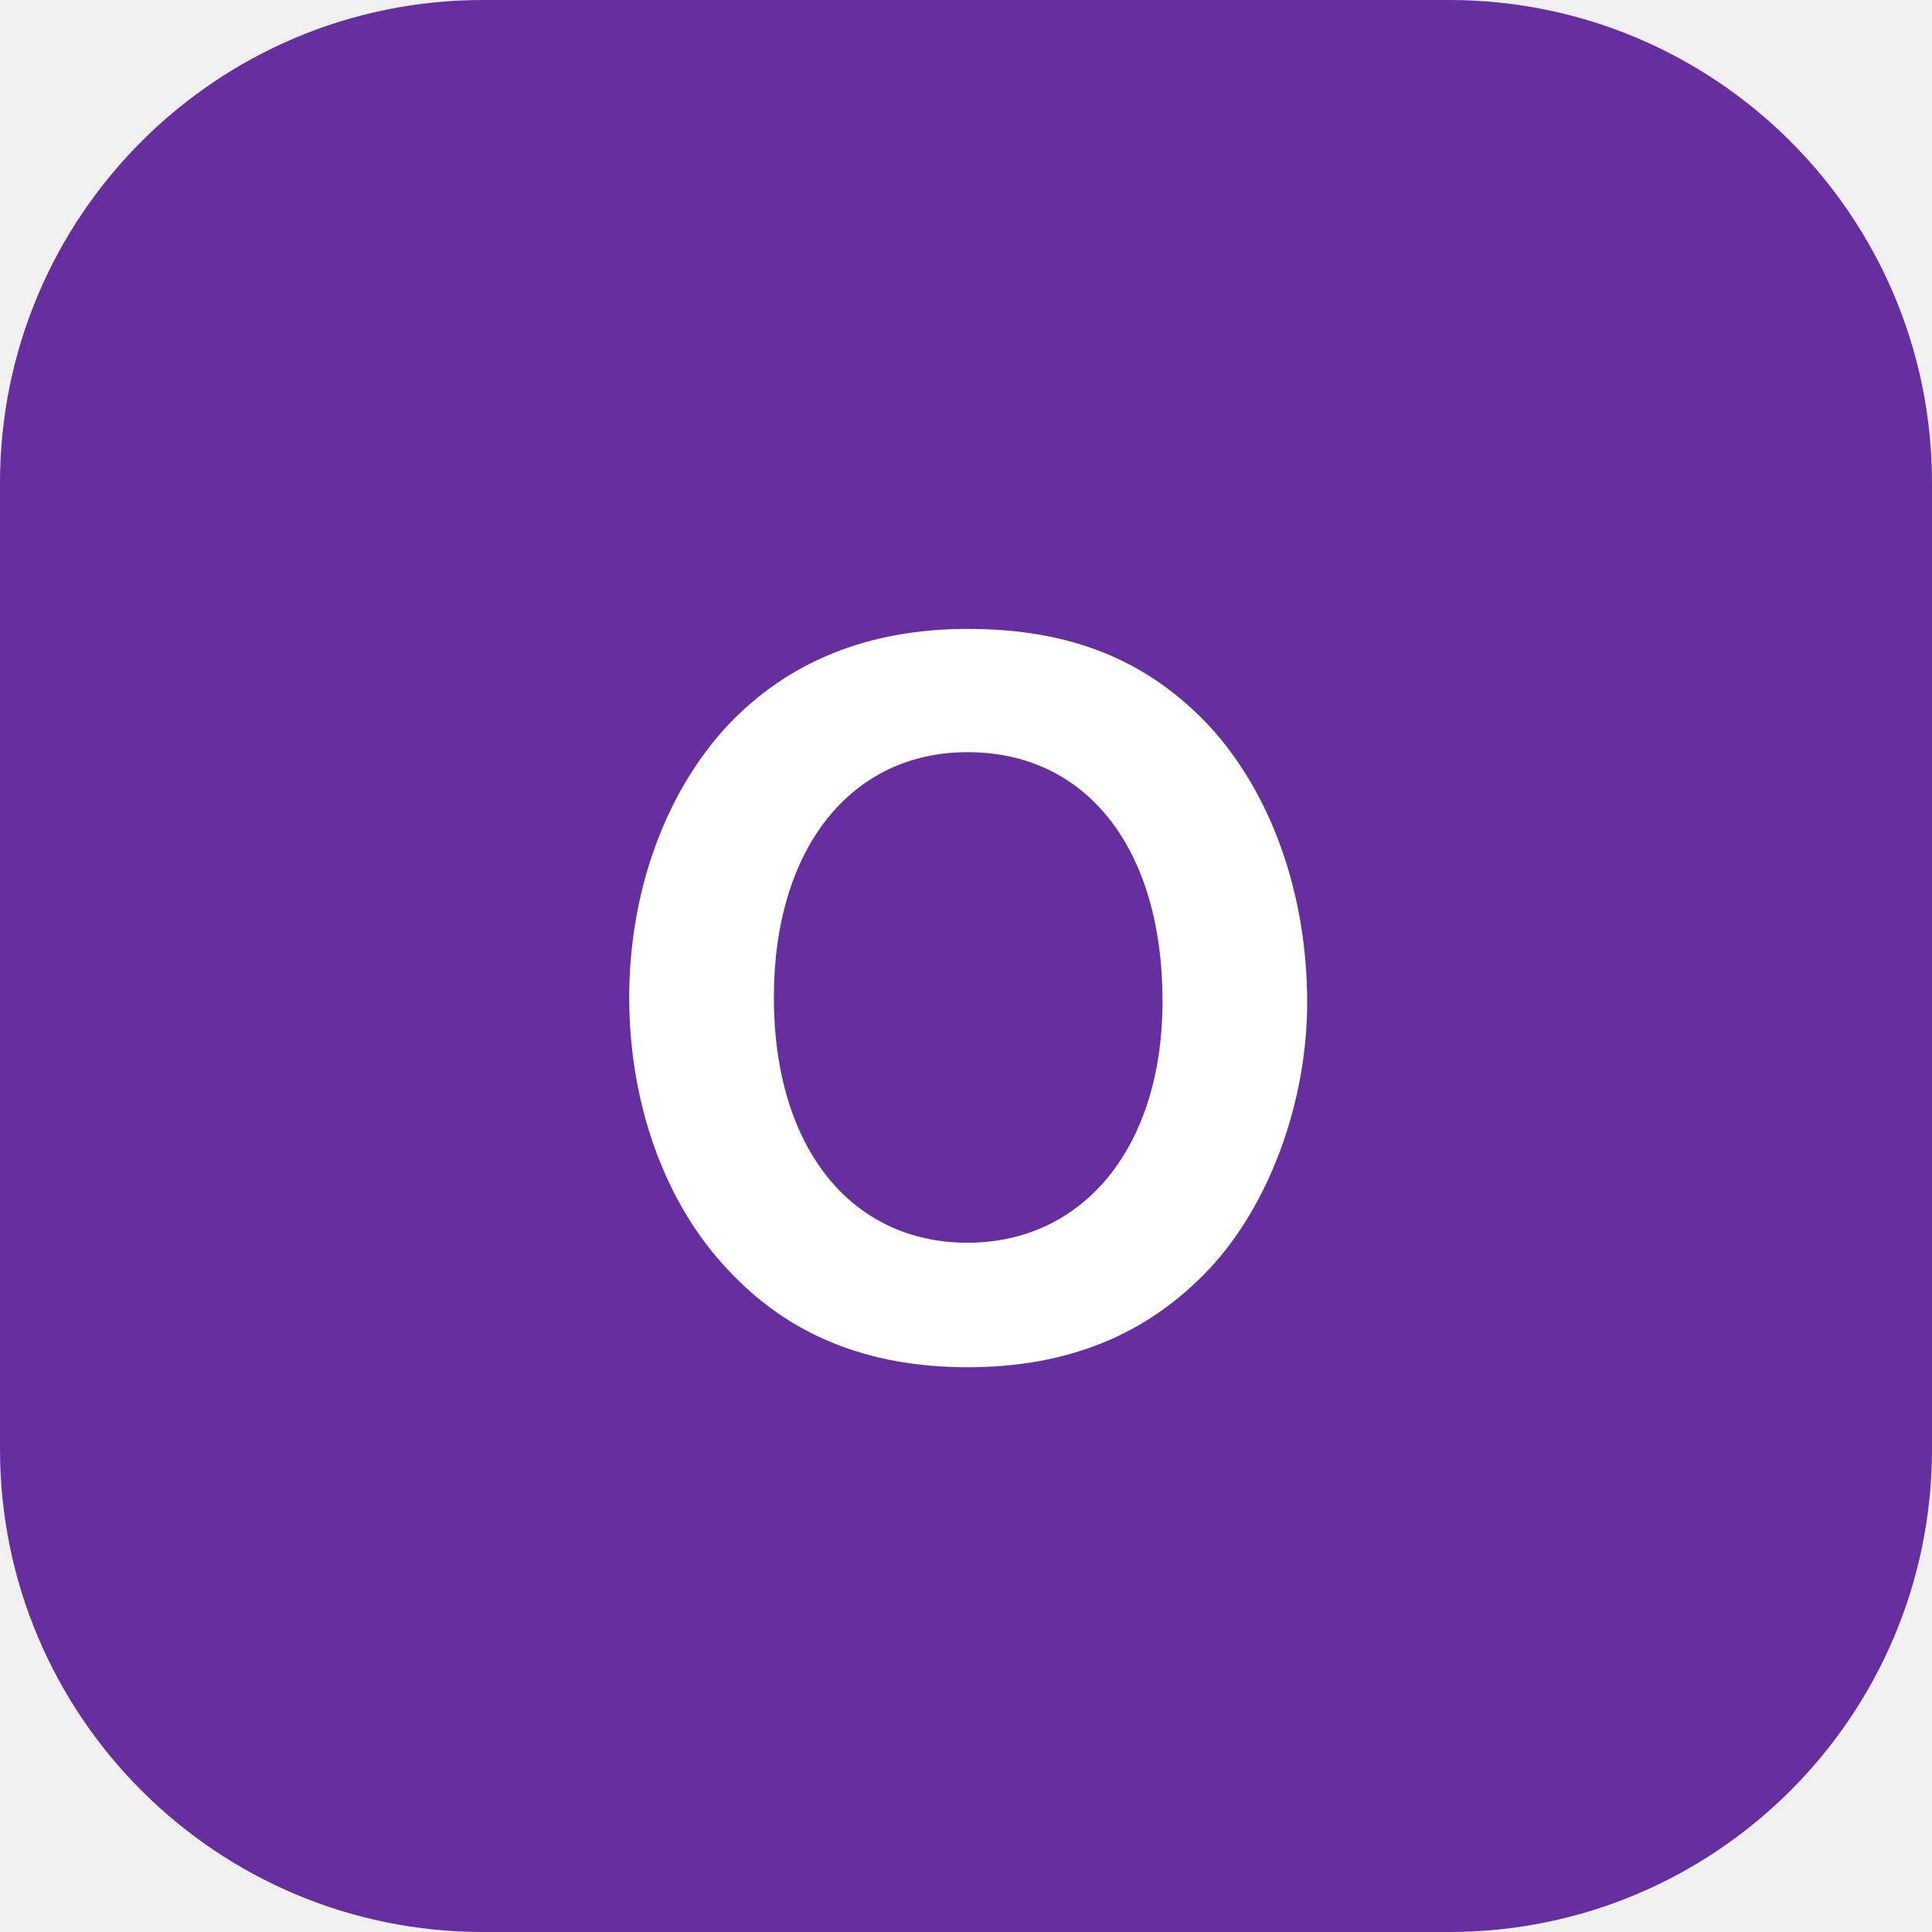
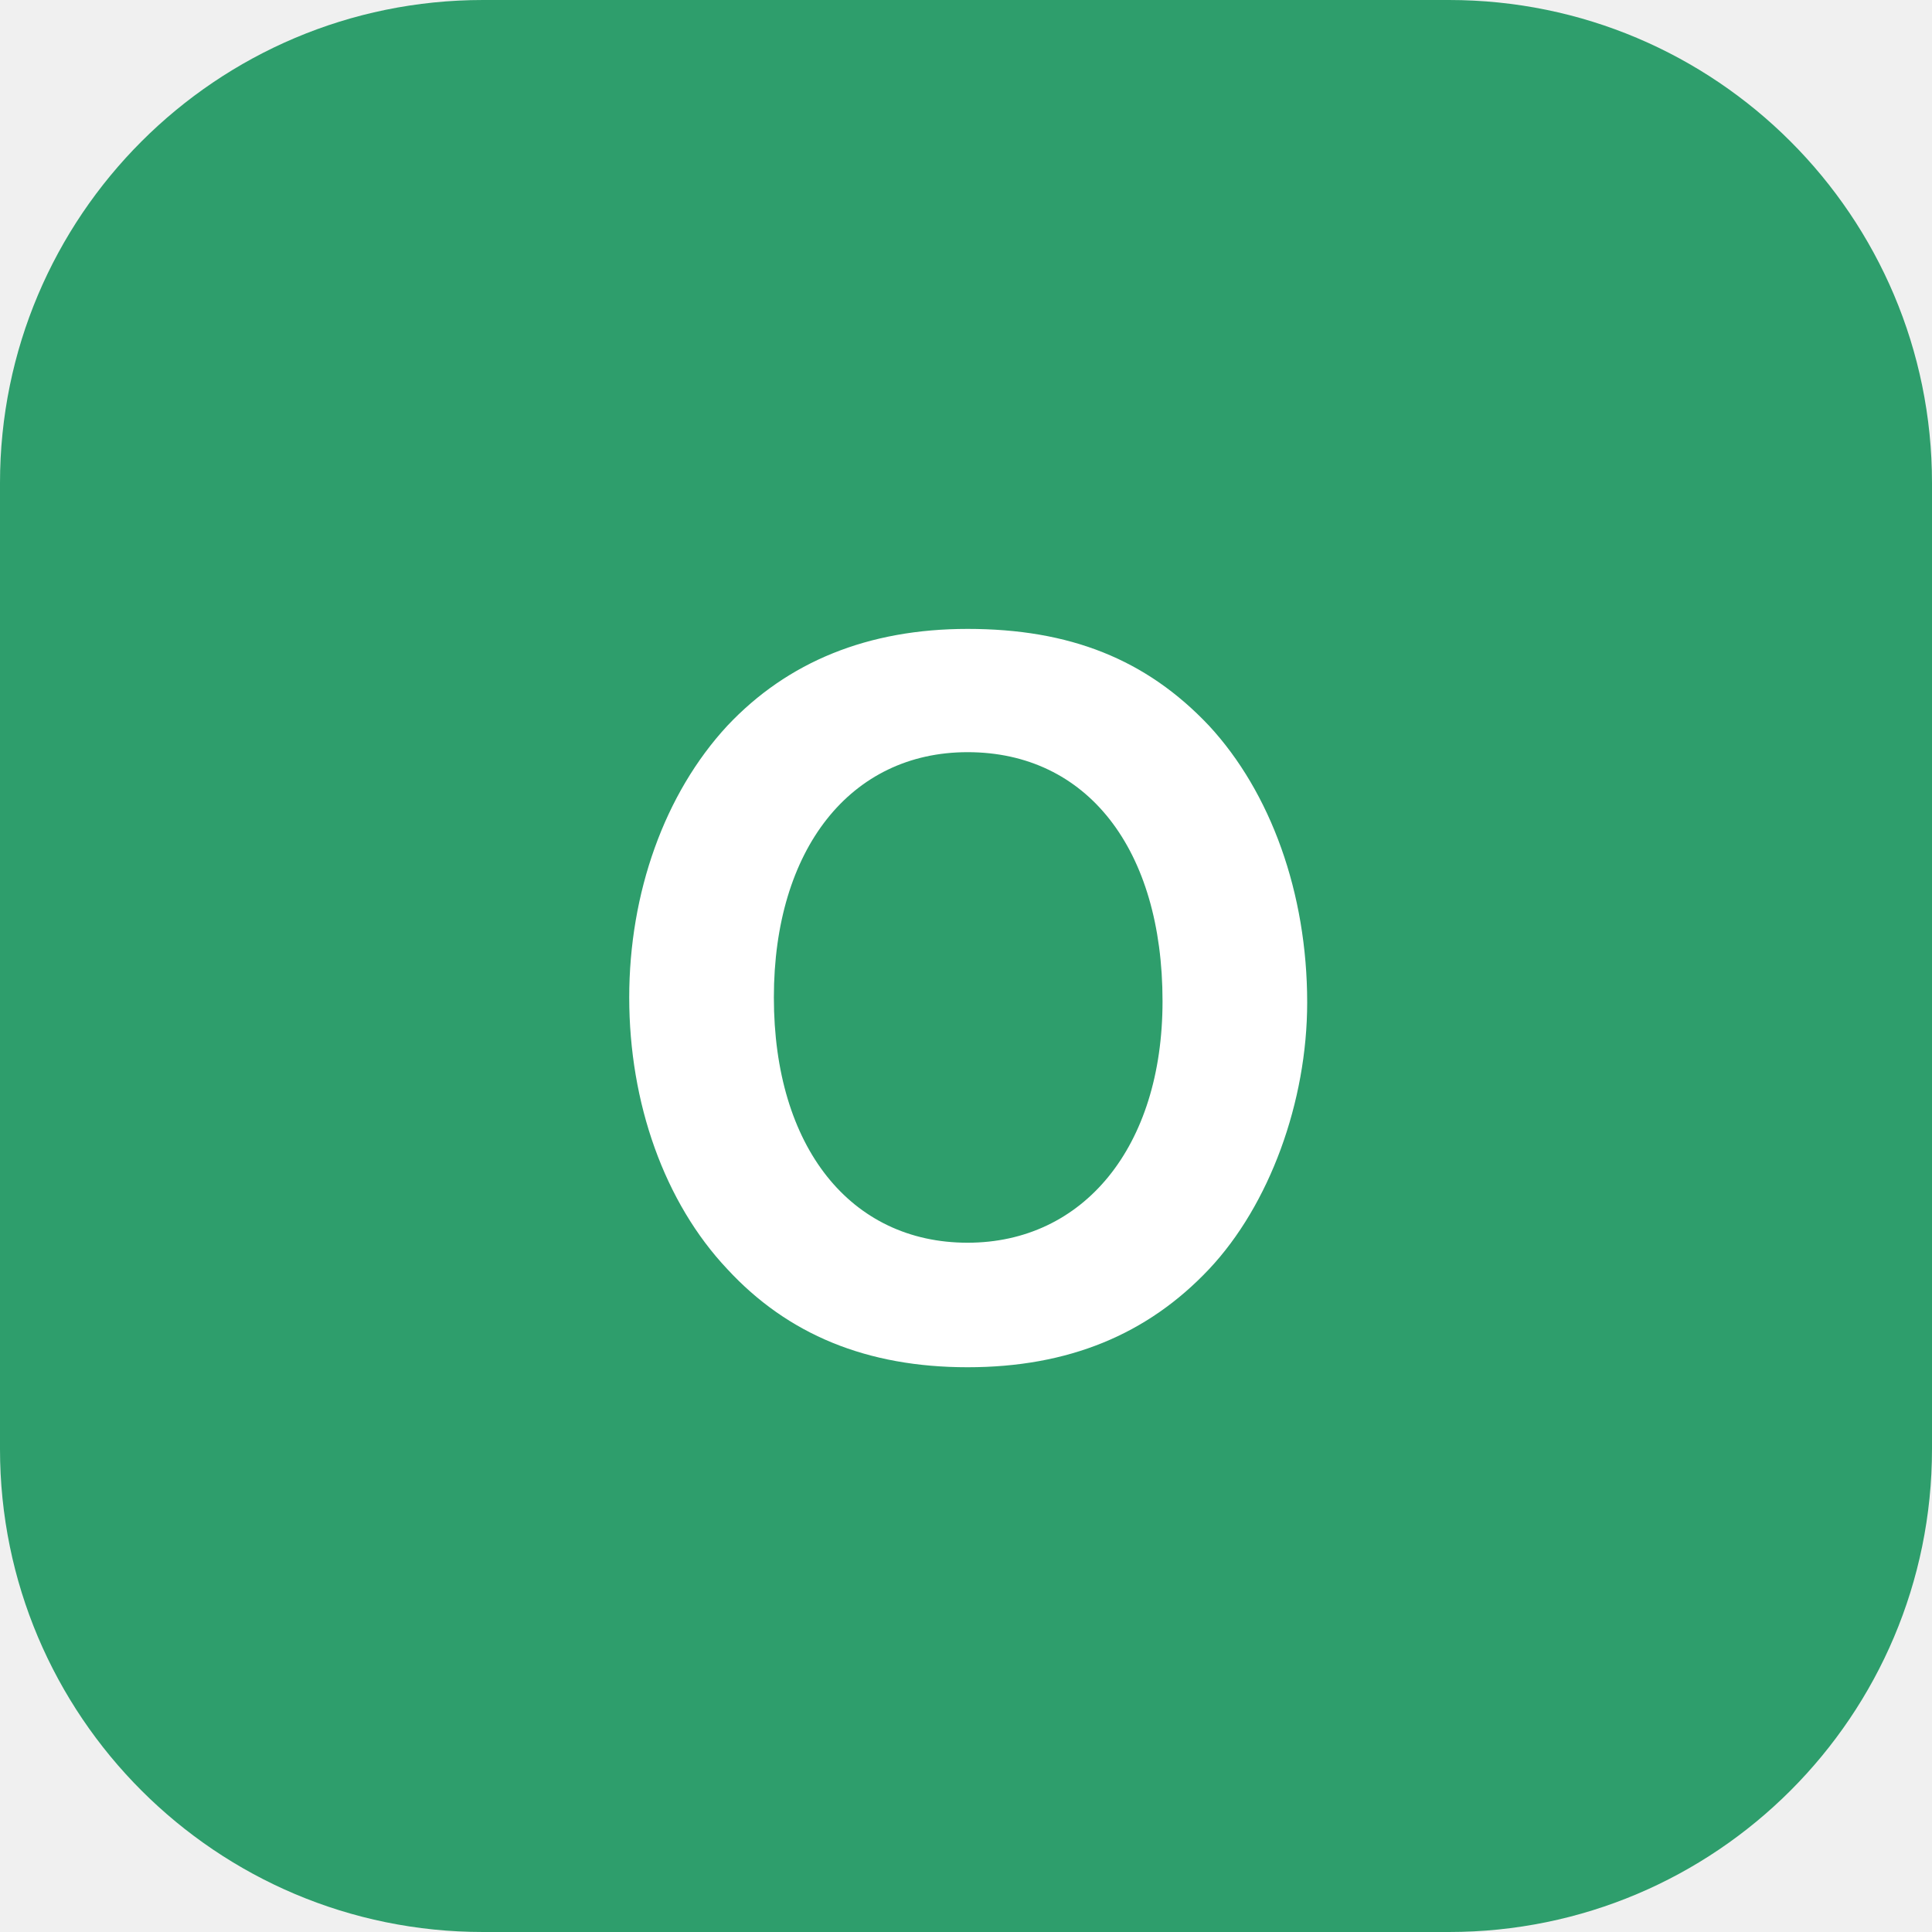
<svg xmlns="http://www.w3.org/2000/svg" role="img" viewBox="0 0 24 24">
-   <rect width="24" height="24" rx="6" fill="#662E9E" />
+   <rect width="24" height="24" rx="6" fill="#2E9E6C" />
  <text x="12" y="16.7" font-family="-apple-system,BlinkMacSystemFont,Helvetica,Arial,sans-serif" font-size="12" font-weight="600" fill="#FFFFFF" text-anchor="middle">O</text>
</svg>
